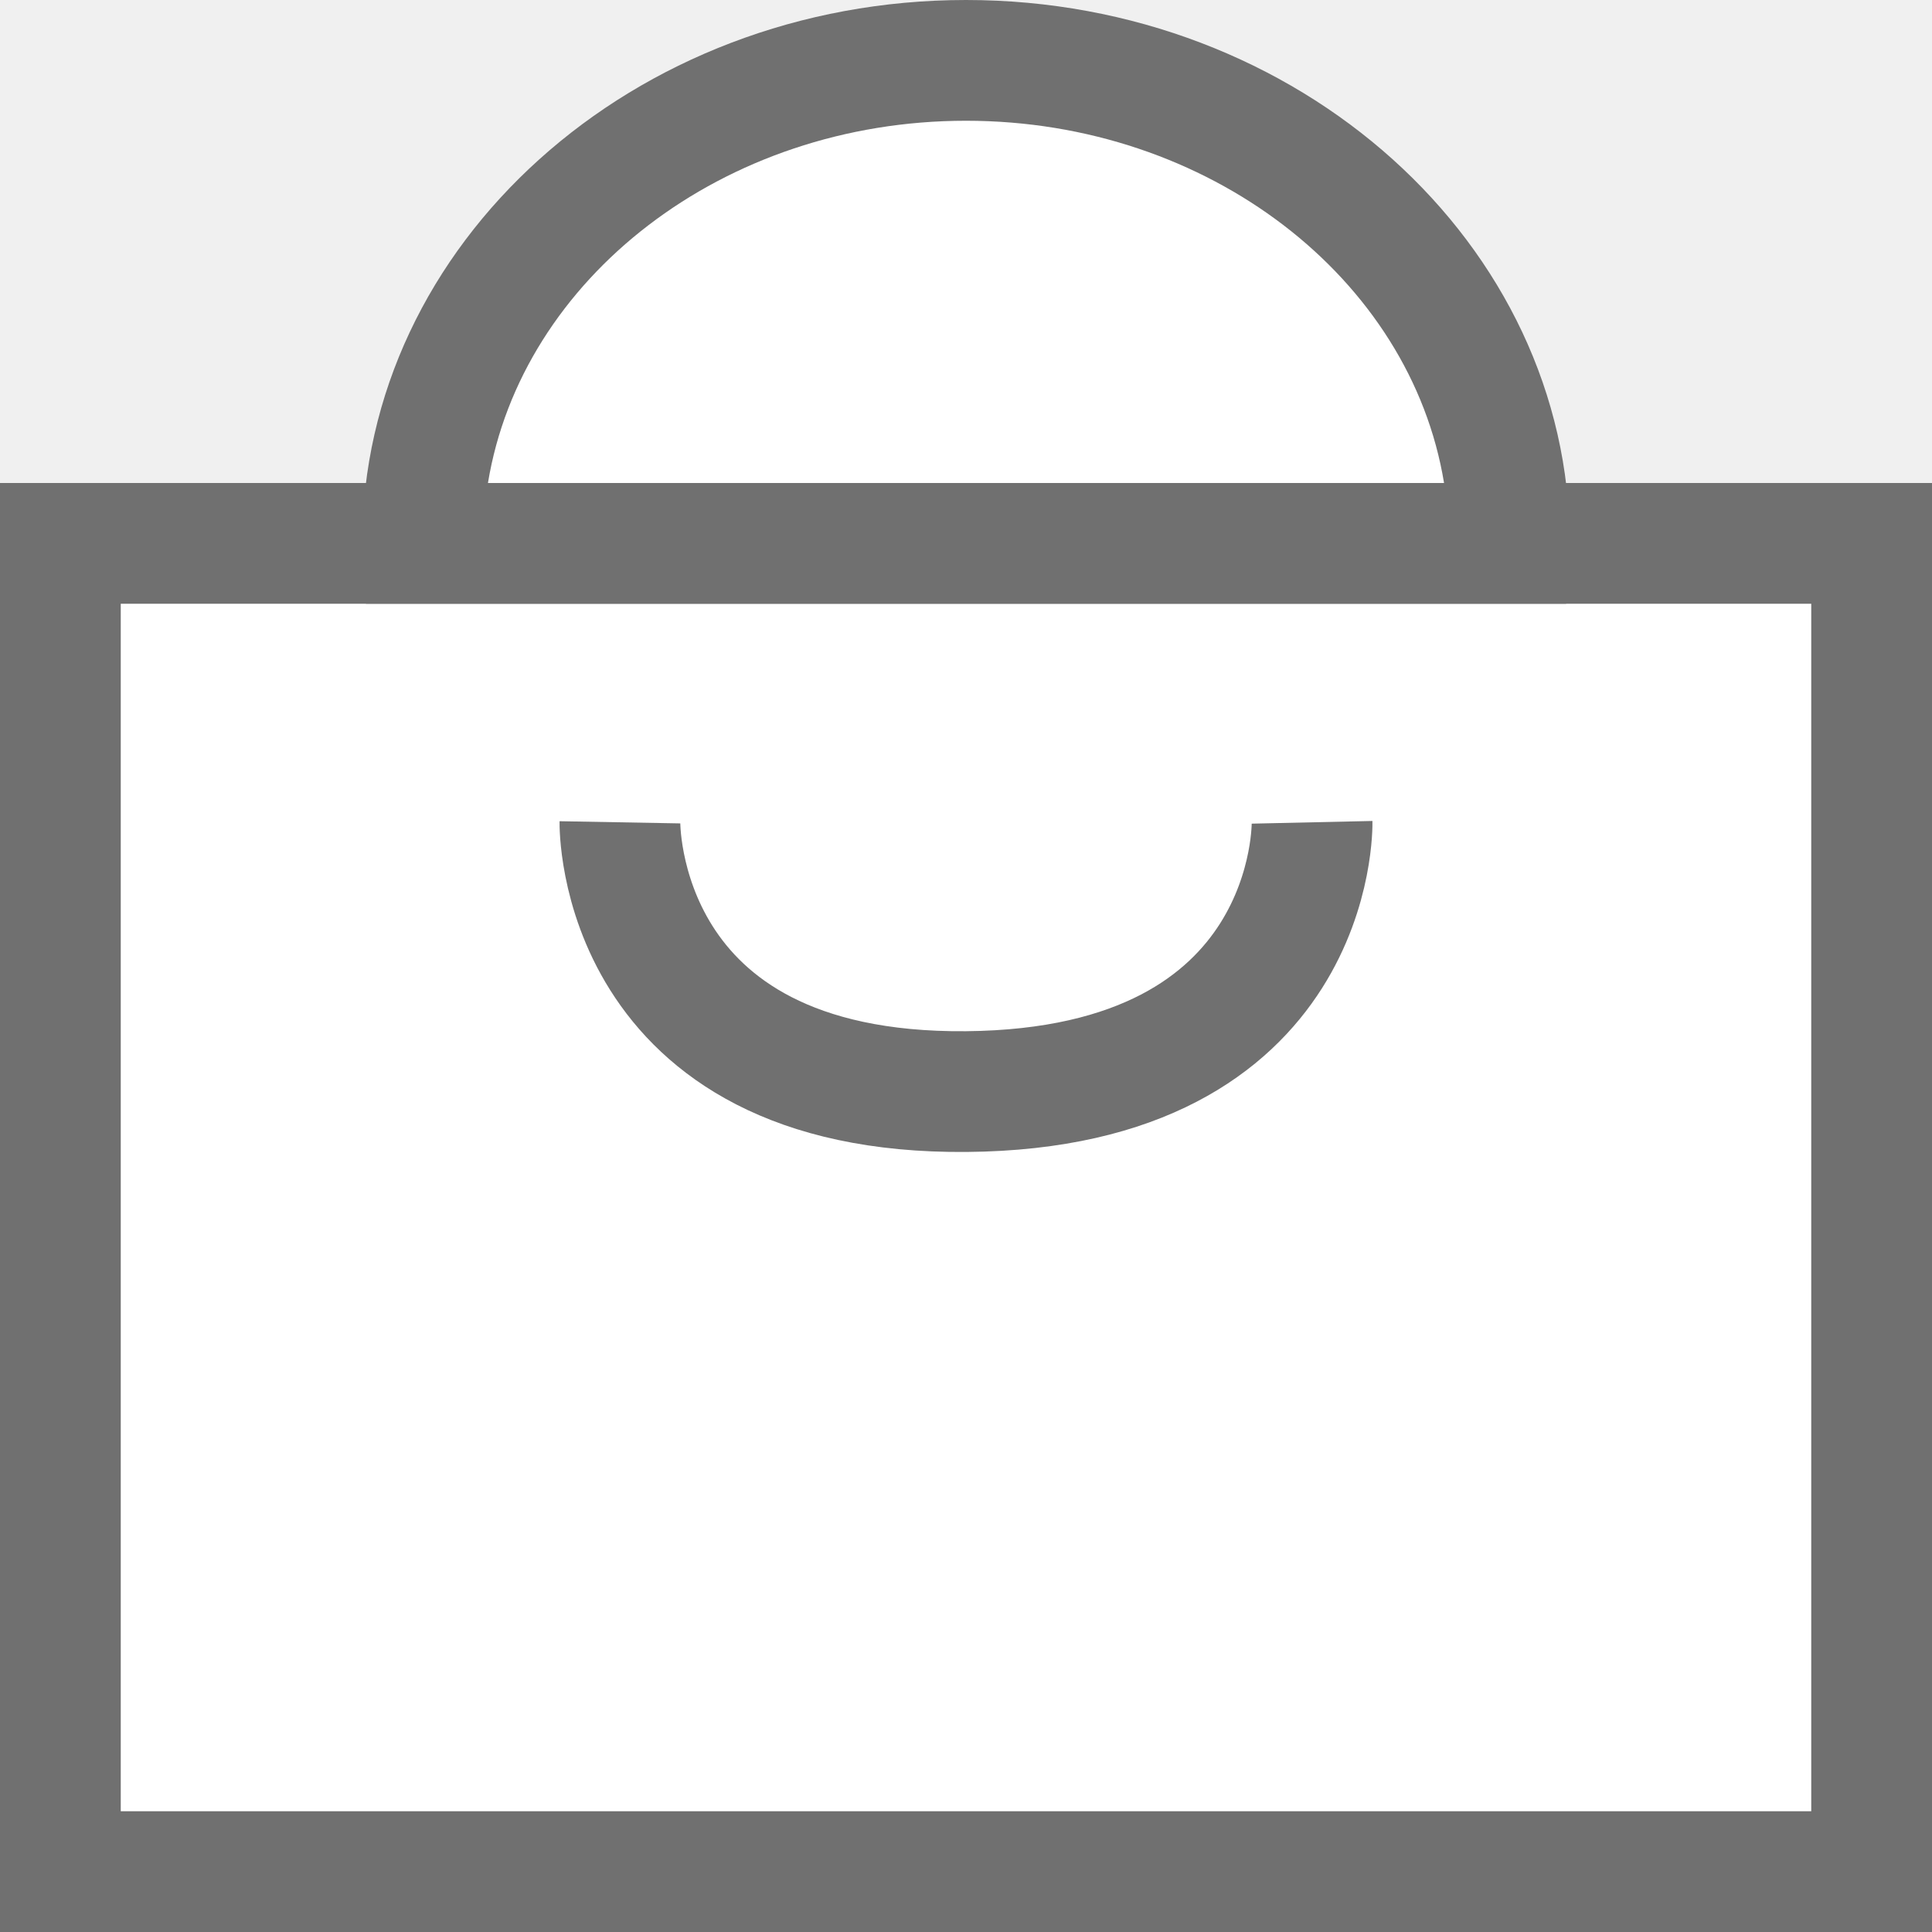
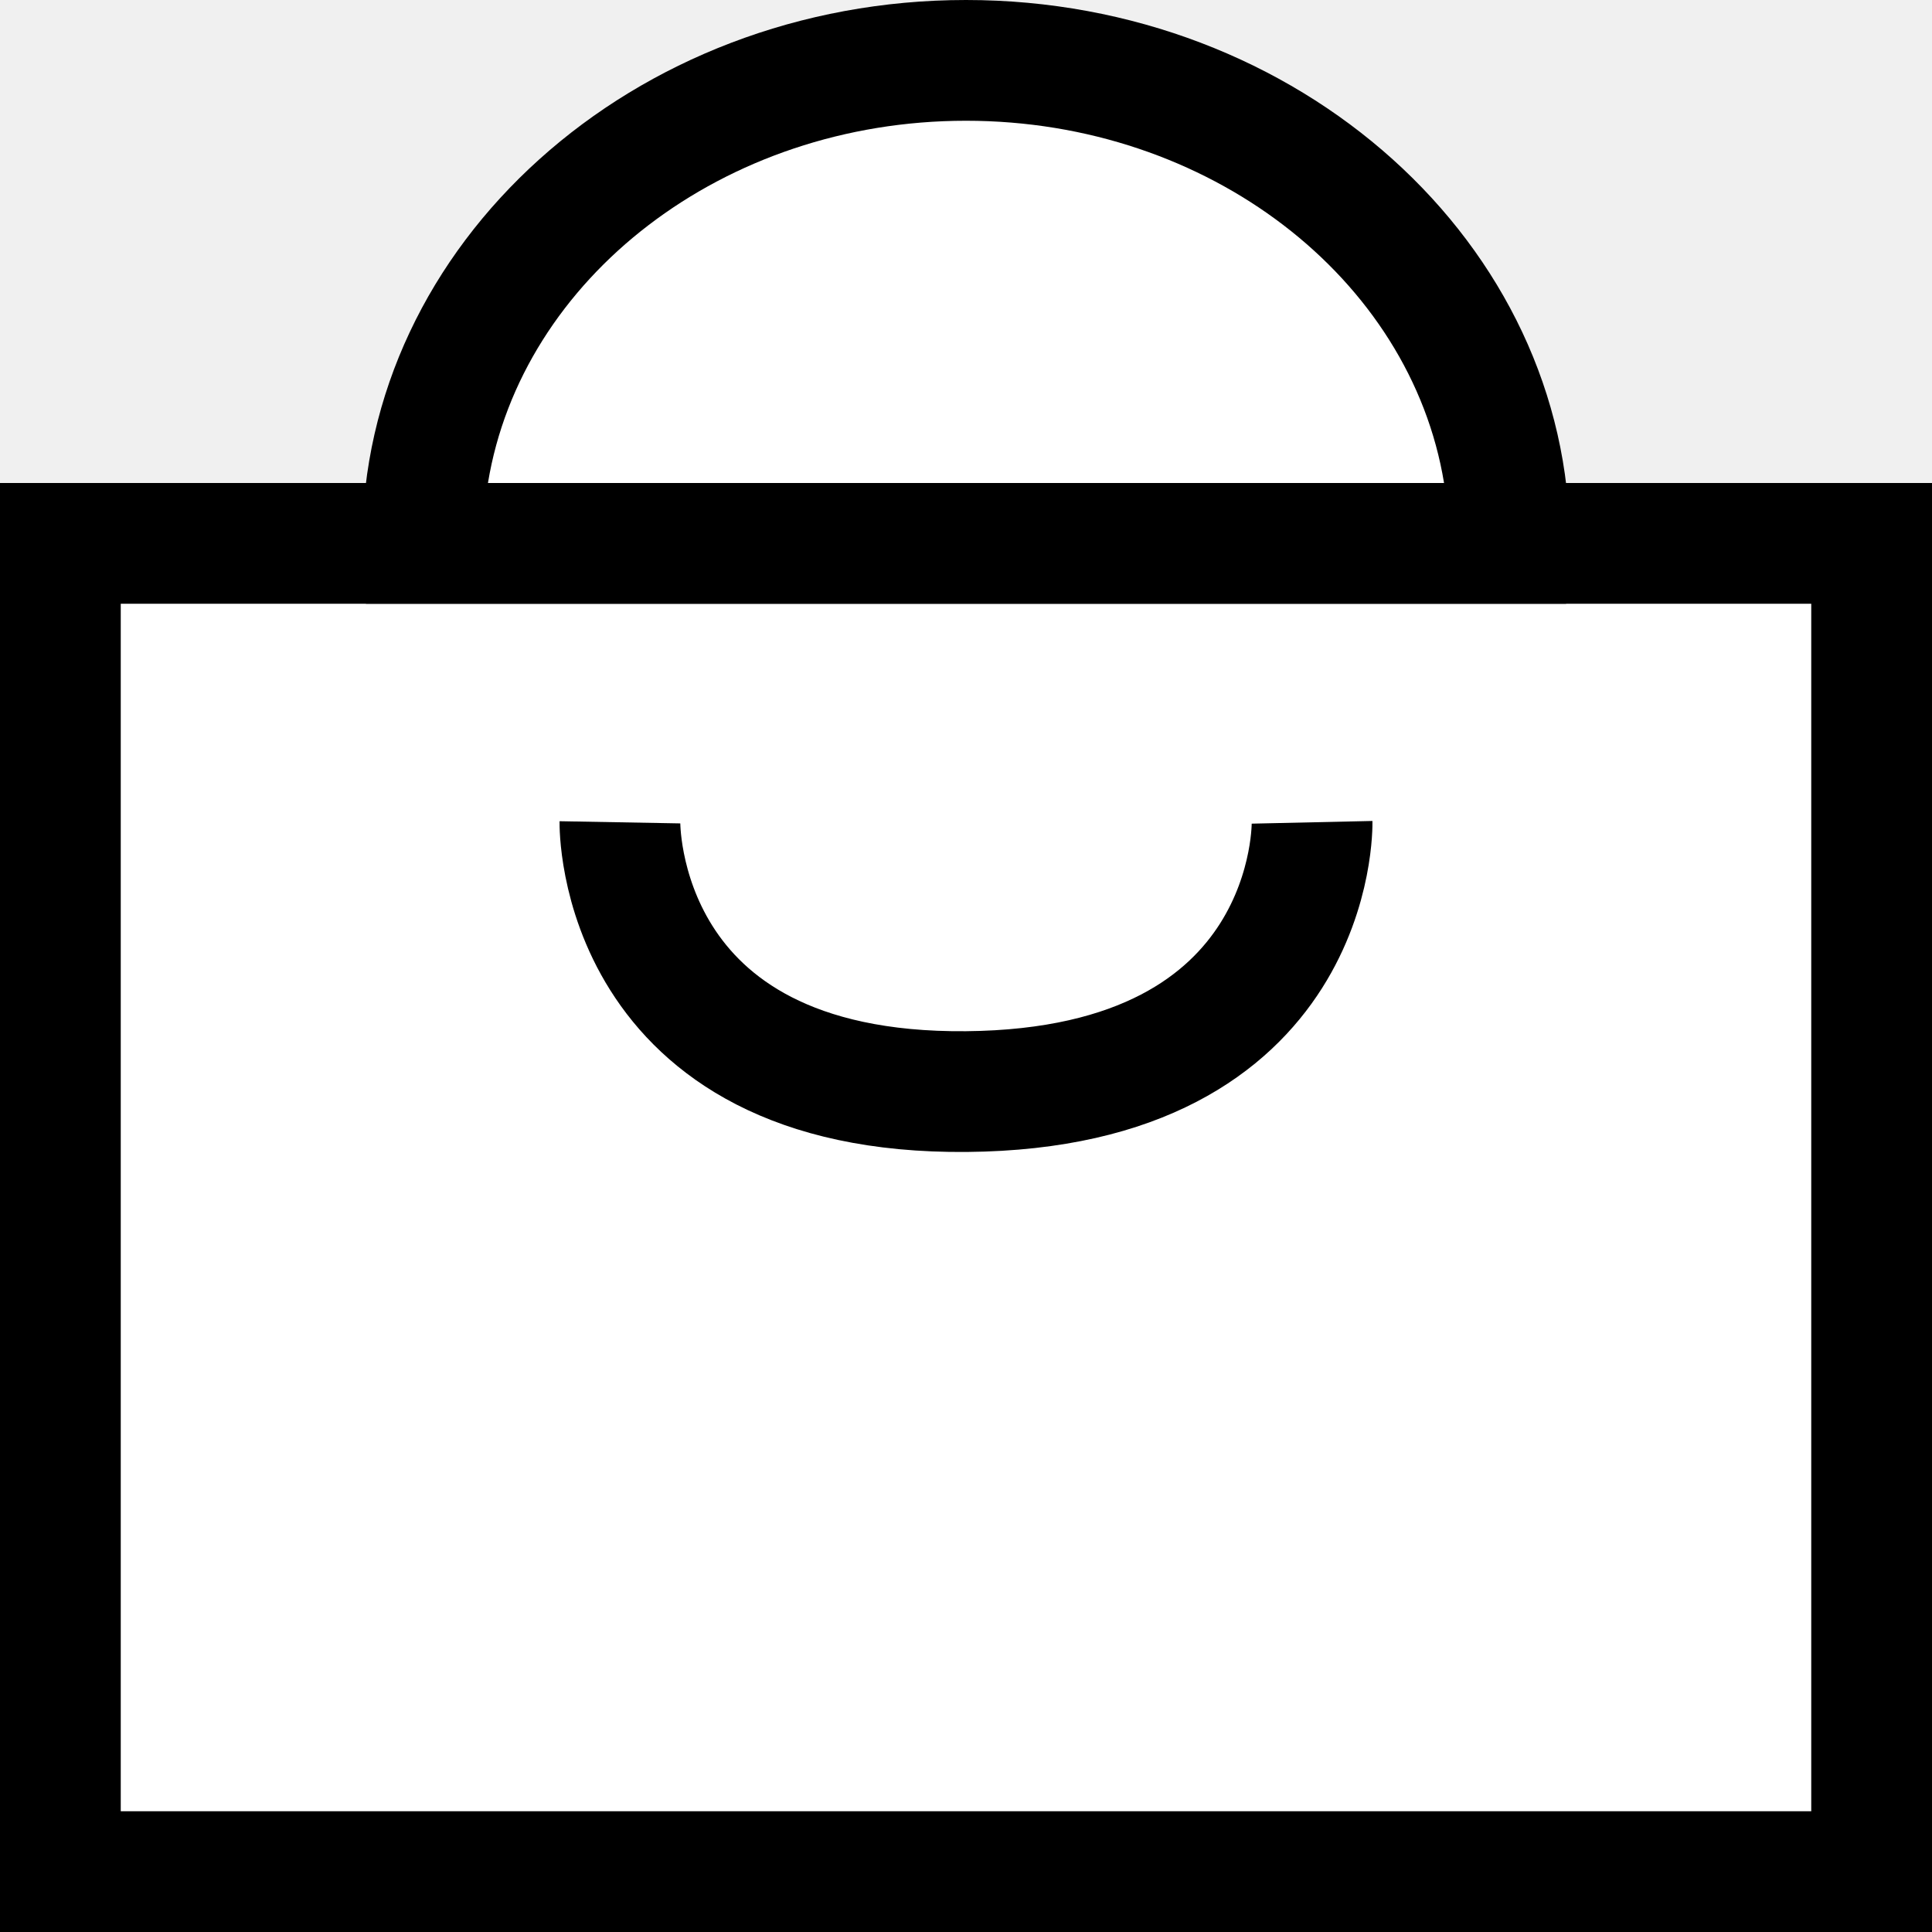
<svg xmlns="http://www.w3.org/2000/svg" width="16" height="16" viewBox="0 0 16 16">
  <g id="Group_3" data-name="Group 3" transform="translate(-77 -103)">
-     <g id="Rectangle_4" data-name="Rectangle 4" transform="translate(77 107)" fill="#fff" stroke="#707070" stroke-width="1">
+     <g id="Rectangle_4" data-name="Rectangle 4" transform="translate(77 107)" fill="#fff" stroke="#000000" stroke-width="1">
      <rect width="16" height="12" stroke="none" />
      <rect x="0.5" y="0.5" width="15" height="11" fill="none" />
    </g>
    <g id="Subtraction_1" data-name="Subtraction 1" transform="translate(80 103)" fill="#fff">
      <path d="M 9.5 4.5 L 0.5 4.5 C 0.5 2.294 2.519 0.5 5 0.5 C 7.481 0.5 9.5 2.294 9.5 4.5 Z" stroke="none" />
-       <path d="M 8.959 4 C 8.681 2.306 7.011 1 5 1 C 2.989 1 1.319 2.306 1.041 4 L 8.959 4 M 9.969 5 L 0.031 5 C 0.01 4.832 0 4.664 0 4.5 C 0 2.019 2.243 0 5 0 C 7.757 0 10 2.019 10 4.5 C 10 4.666 9.99 4.834 9.97 4.999 L 9.969 5 Z" stroke="none" fill="#707070" />
+       <path d="M 8.959 4 C 8.681 2.306 7.011 1 5 1 C 2.989 1 1.319 2.306 1.041 4 L 8.959 4 M 9.969 5 L 0.031 5 C 0.01 4.832 0 4.664 0 4.5 C 0 2.019 2.243 0 5 0 C 7.757 0 10 2.019 10 4.5 C 10 4.666 9.99 4.834 9.97 4.999 L 9.969 5 Z" stroke="none" fill="#000000" />
    </g>
-     <path id="Path_2" data-name="Path 2" d="M0,2.23S-.049.026,2.862,0,5.732,2.23,5.732,2.23" transform="translate(87.866 112.04) rotate(-180)" fill="none" stroke="#707070" stroke-width="1" />
+     <path id="Path_2" data-name="Path 2" d="M0,2.23S-.049.026,2.862,0,5.732,2.23,5.732,2.23" transform="translate(87.866 112.04) rotate(-180)" fill="none" stroke="#000000" stroke-width="1" />
  </g>
</svg>
